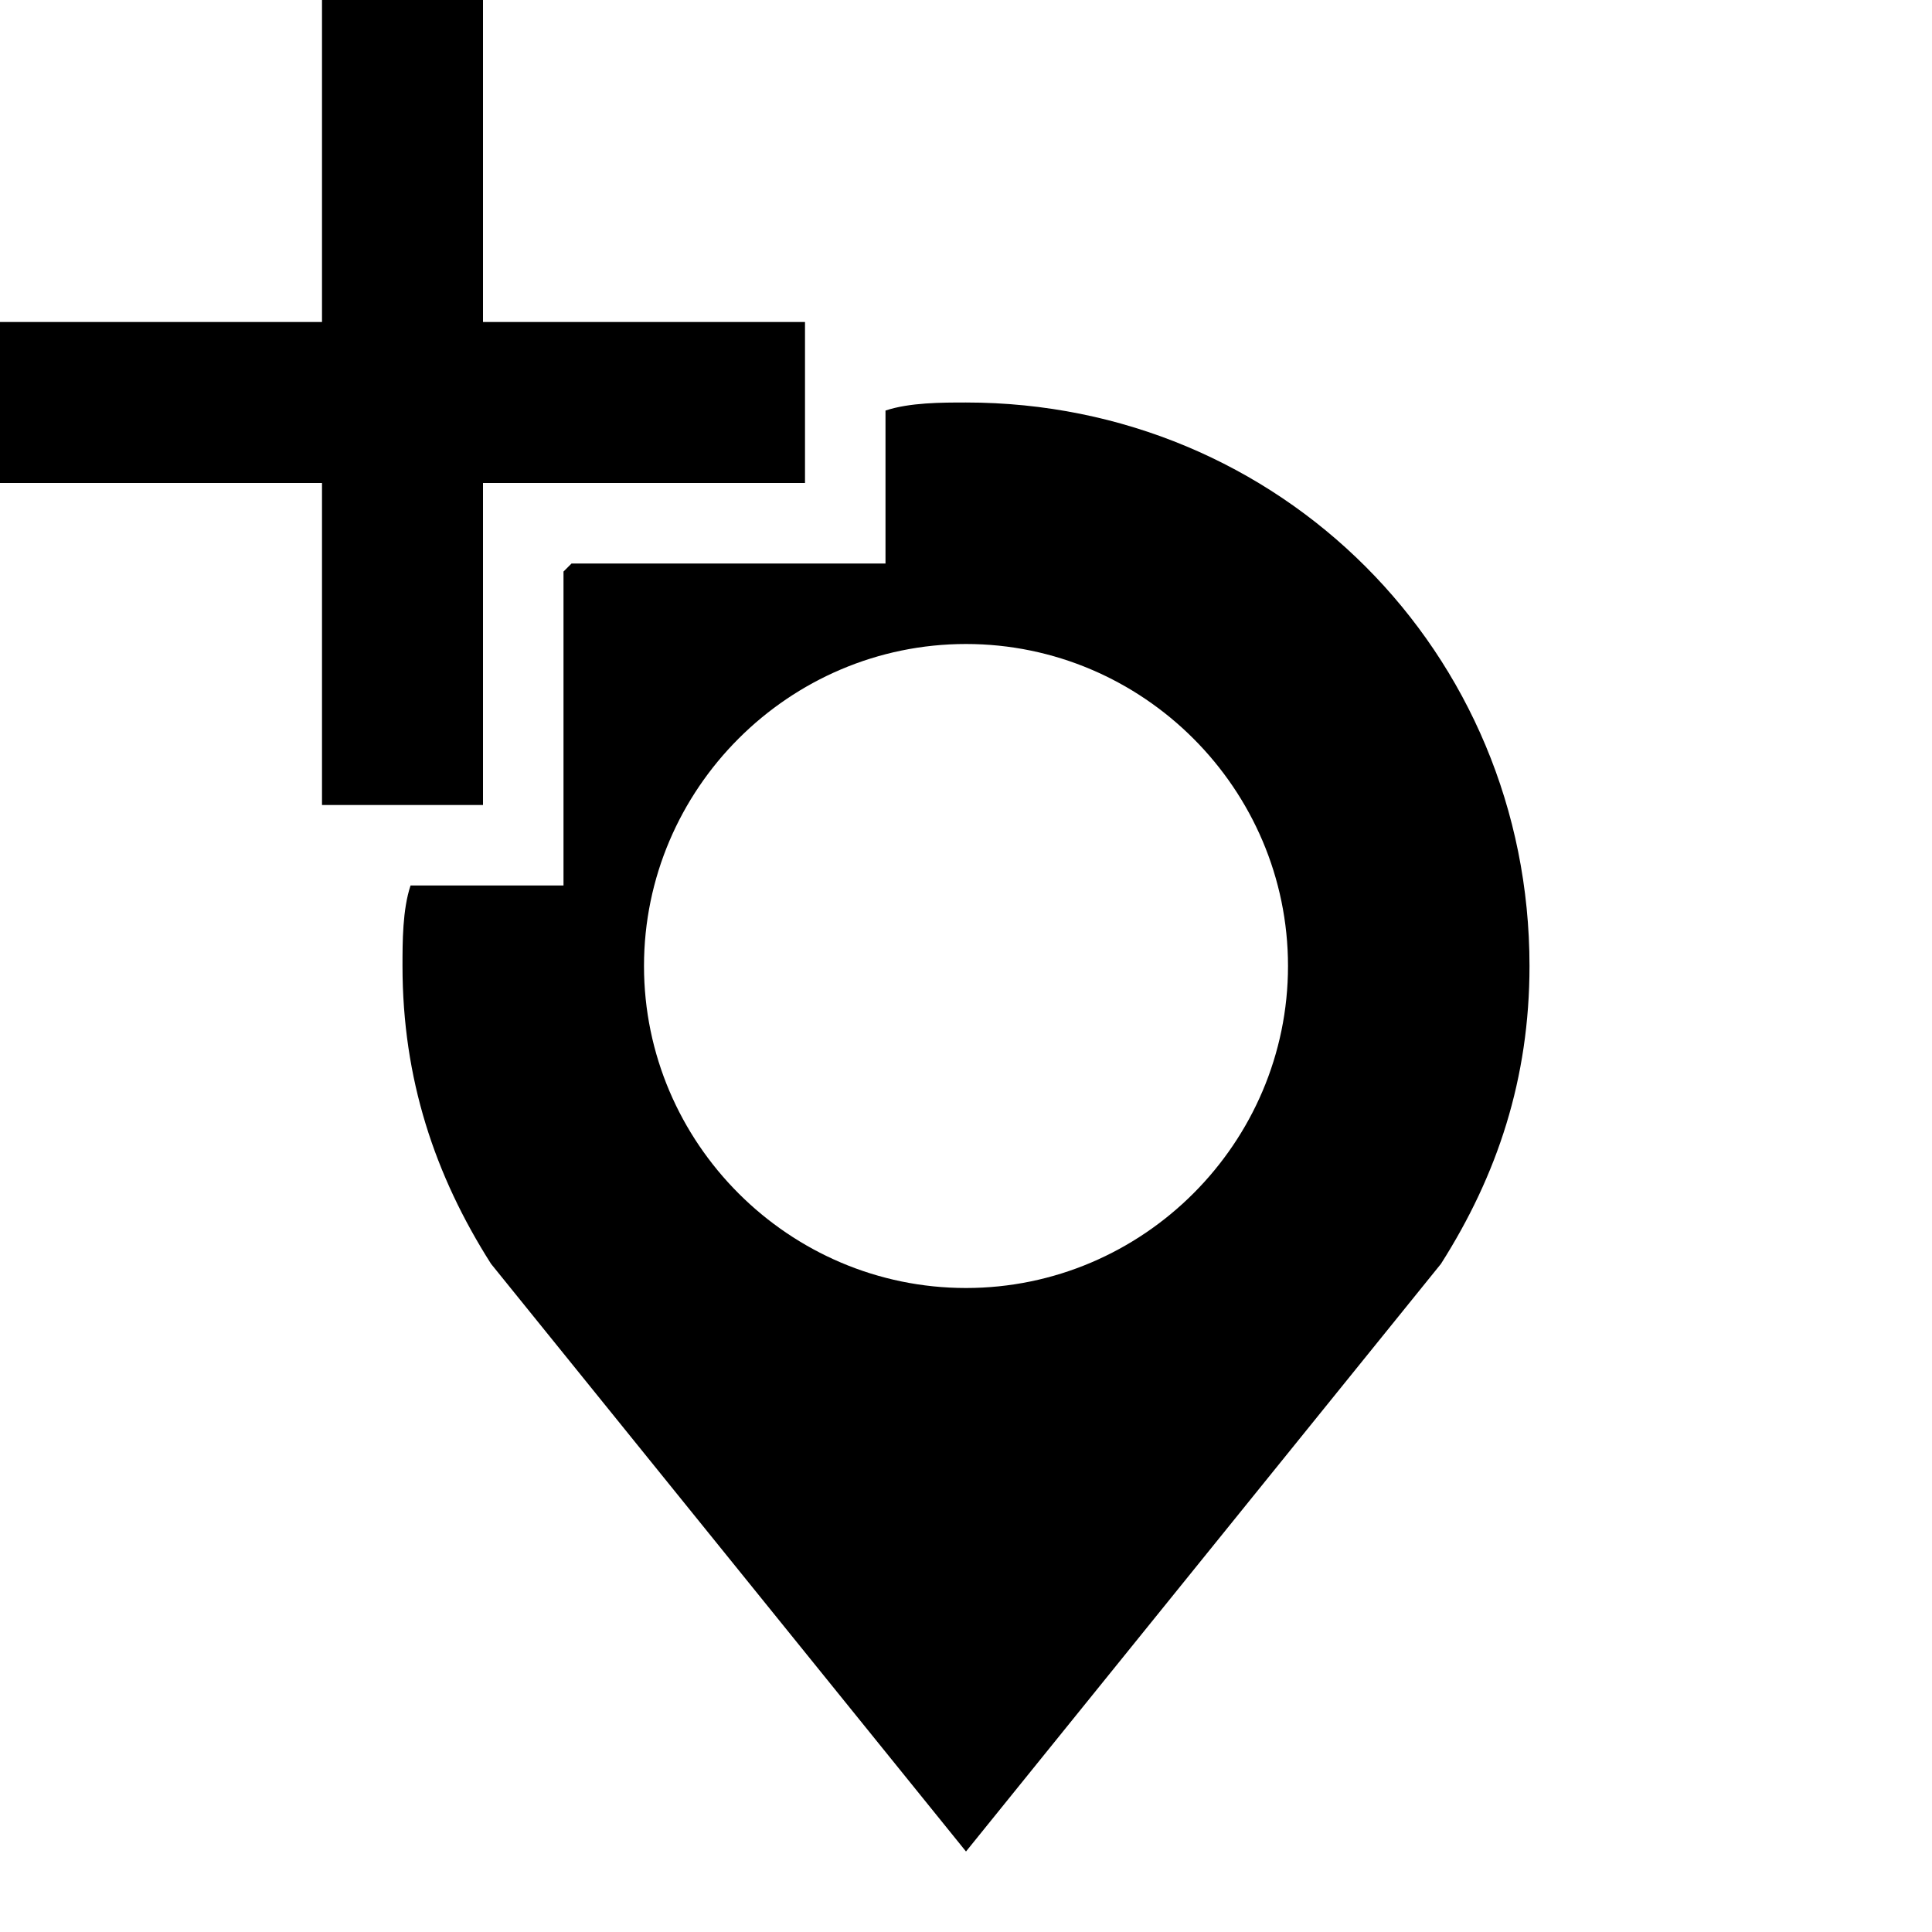
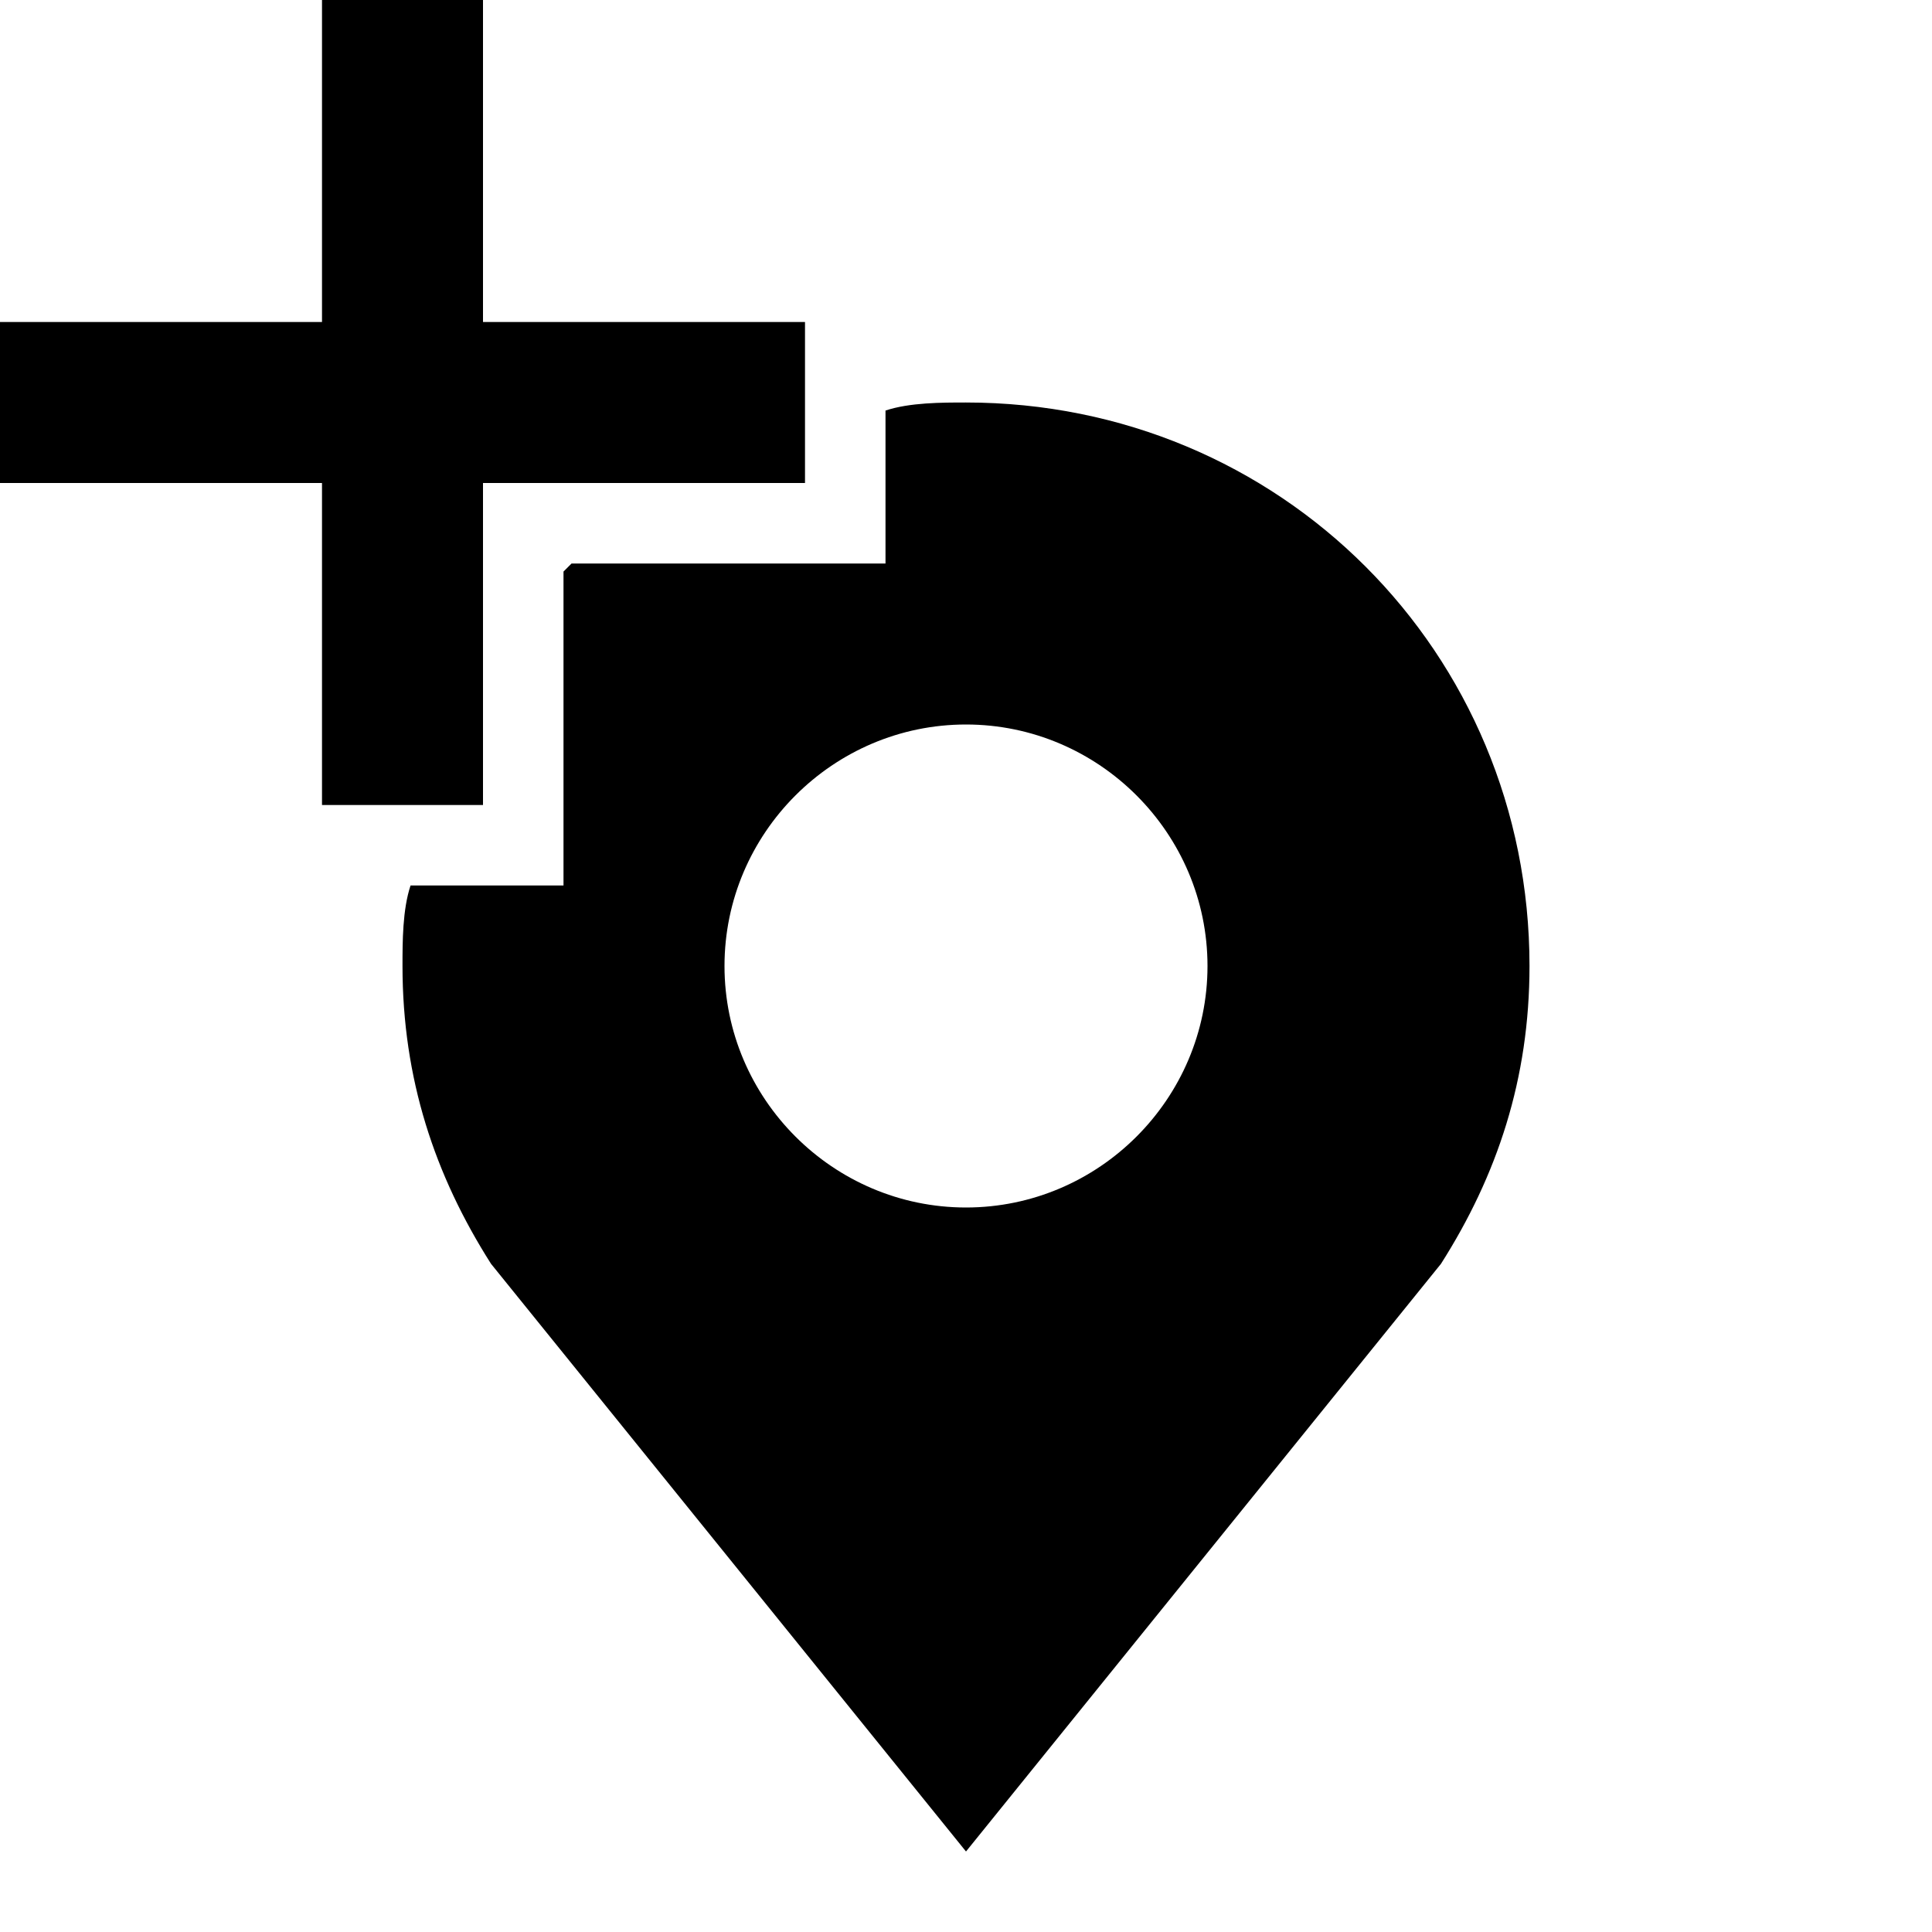
<svg xmlns="http://www.w3.org/2000/svg" width="24" height="24" viewBox="0 0 24 24">
-   <path d="M0 4h4V0h2v4h4v2H6v4H4V6H0z" />
-   <path d="M6 11h1V7.1l.1-.1H11V5.1c.3-.1.7-.1 1-.1 3.9 0 7 3.1 7 7 0 1.4-.4 2.6-1.1 3.7L12 23l-5.9-7.3C5.4 14.6 5 13.4 5 12c0-.3 0-.7.1-1H6zm6 5c2.2 0 4-1.8 4-4s-1.8-4-4-4-4 1.8-4 4 1.8 4 4 4z" />
+   <path d="M0 4h4V0h2v4h4v2H6v4H4V6H0" />
+   <path d="M6 11h1V7.1l.1-.1H11V5.1c.3-.1.7-.1 1-.1 3.9 0 7 3.1 7 7 0 1.4-.4 2.6-1.1 3.7L12 23l-5.9-7.3C5.4 14.6 5 13.4 5 12c0-.3 0-.7.1-1H6zm6 4c1.65 0 3-1.35 3-3s-1.35-3-3-3-3 1.35-3 3 1.35 3 3 3z" />
</svg>
